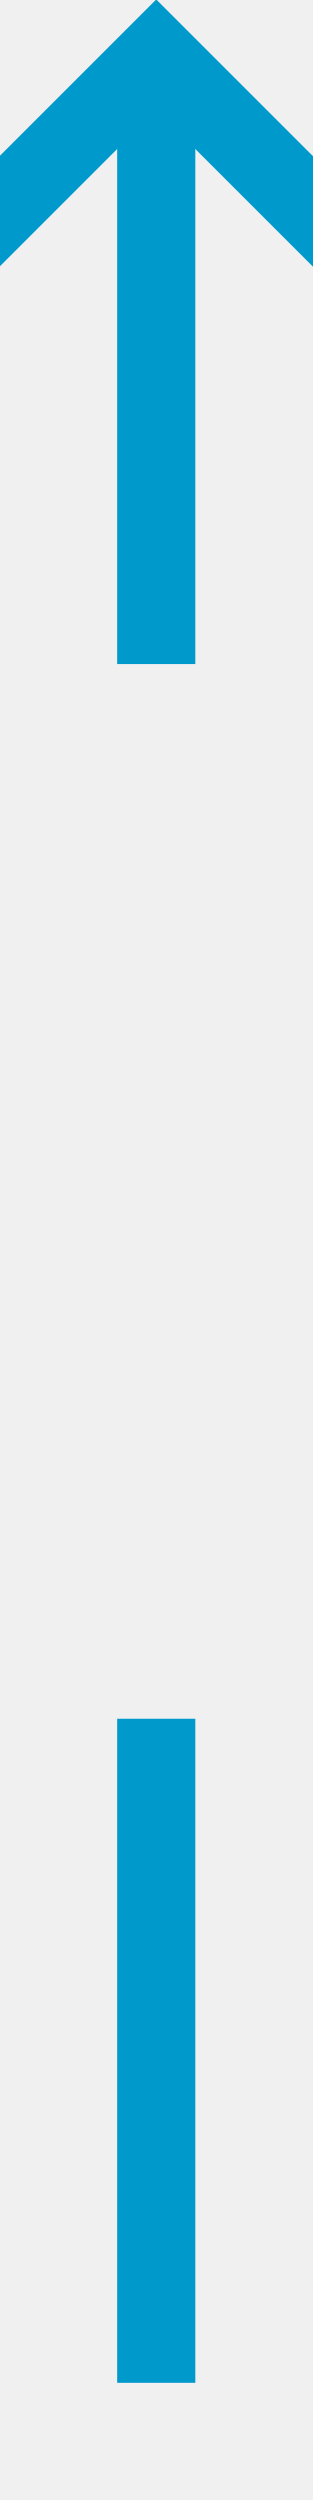
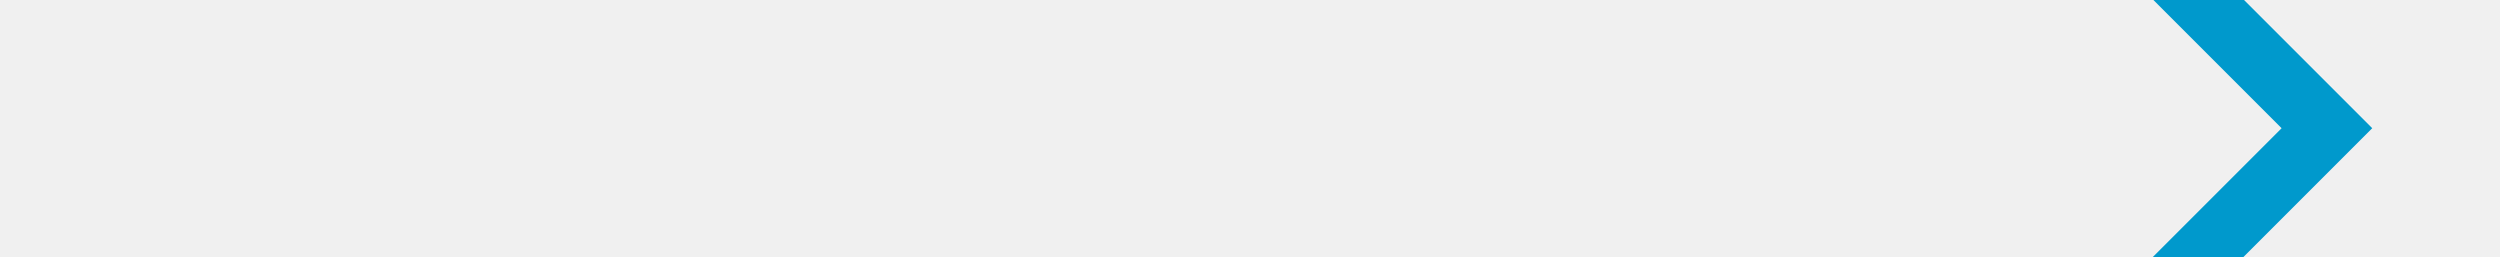
- <svg xmlns="http://www.w3.org/2000/svg" version="1.1" width="8px" height="64px" viewBox="276 919  8 64">
+ <svg xmlns="http://www.w3.org/2000/svg" version="1.1" width="78px" height="8px" viewBox="159 1005  78 8">
  <defs>
-     <mask fill="white" id="clip3025">
-       <path d="M 263.5 936  L 296.5 936  L 296.5 963  L 263.5 963  Z M 263.5 919  L 296.5 919  L 296.5 987  L 263.5 987  Z " fill-rule="evenodd" />
+     <mask fill="white" id="clip3316">
+       <path d="M 0 0  L 0 0  L 0 0  L 0 0  Z M 159 1001  L 241 1001  L 241 1017  L 159 1017  Z " fill-rule="evenodd" />
    </mask>
  </defs>
-   <path d="M 280 936  L 280 921  M 280 963  L 280 980  " stroke-width="2" stroke="#0099cc" fill="none" />
-   <path d="M 275.707 926.107  L 280 921.814  L 284.293 926.107  L 285.707 924.693  L 280.707 919.693  L 280 918.986  L 279.293 919.693  L 274.293 924.693  L 275.707 926.107  Z " fill-rule="nonzero" fill="#0099cc" stroke="none" mask="url(#clip3025)" />
+   <path d="M 159 1009  L 231 1009  " stroke-width="2" stroke="#0099cc" fill="none" mask="url(#clip3316)" />
+   <path d="M 225.893 1004.707  L 230.186 1009  L 225.893 1013.293  L 227.307 1014.707  L 232.307 1009.707  L 233.014 1009  L 232.307 1008.293  L 227.307 1003.293  L 225.893 1004.707  Z " fill-rule="nonzero" fill="#0099cc" stroke="none" mask="url(#clip3316)" />
</svg>
